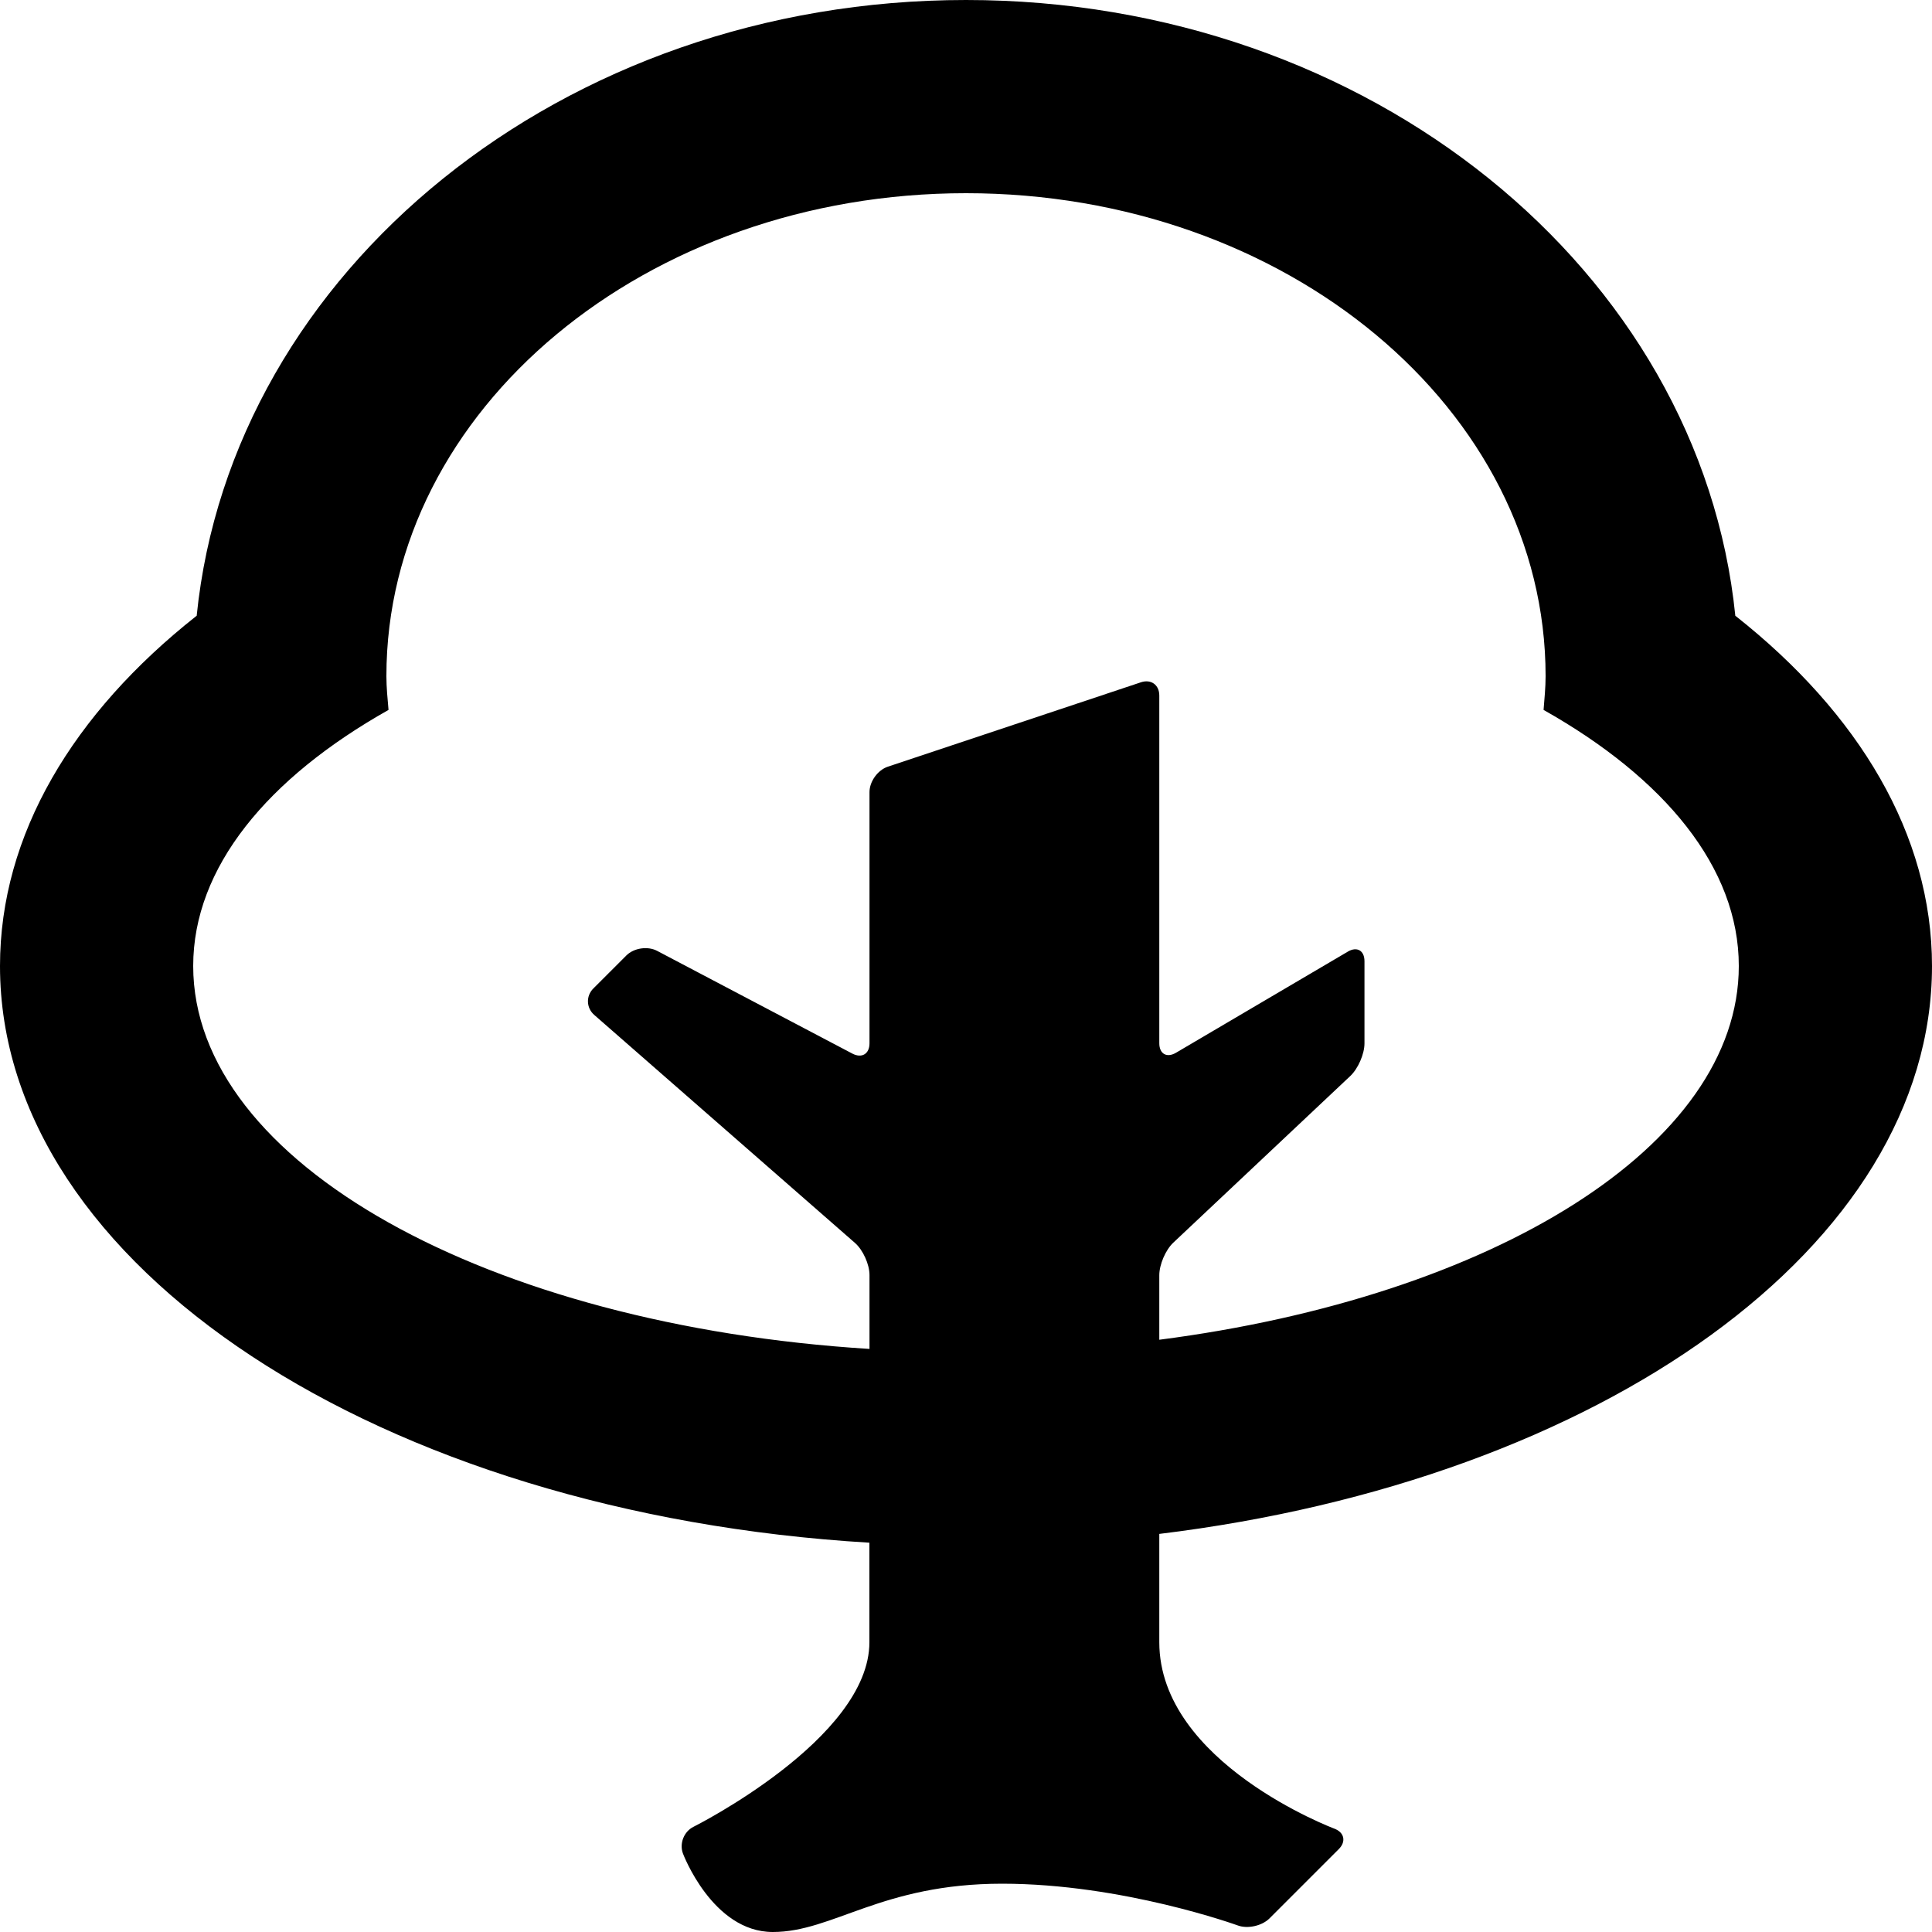
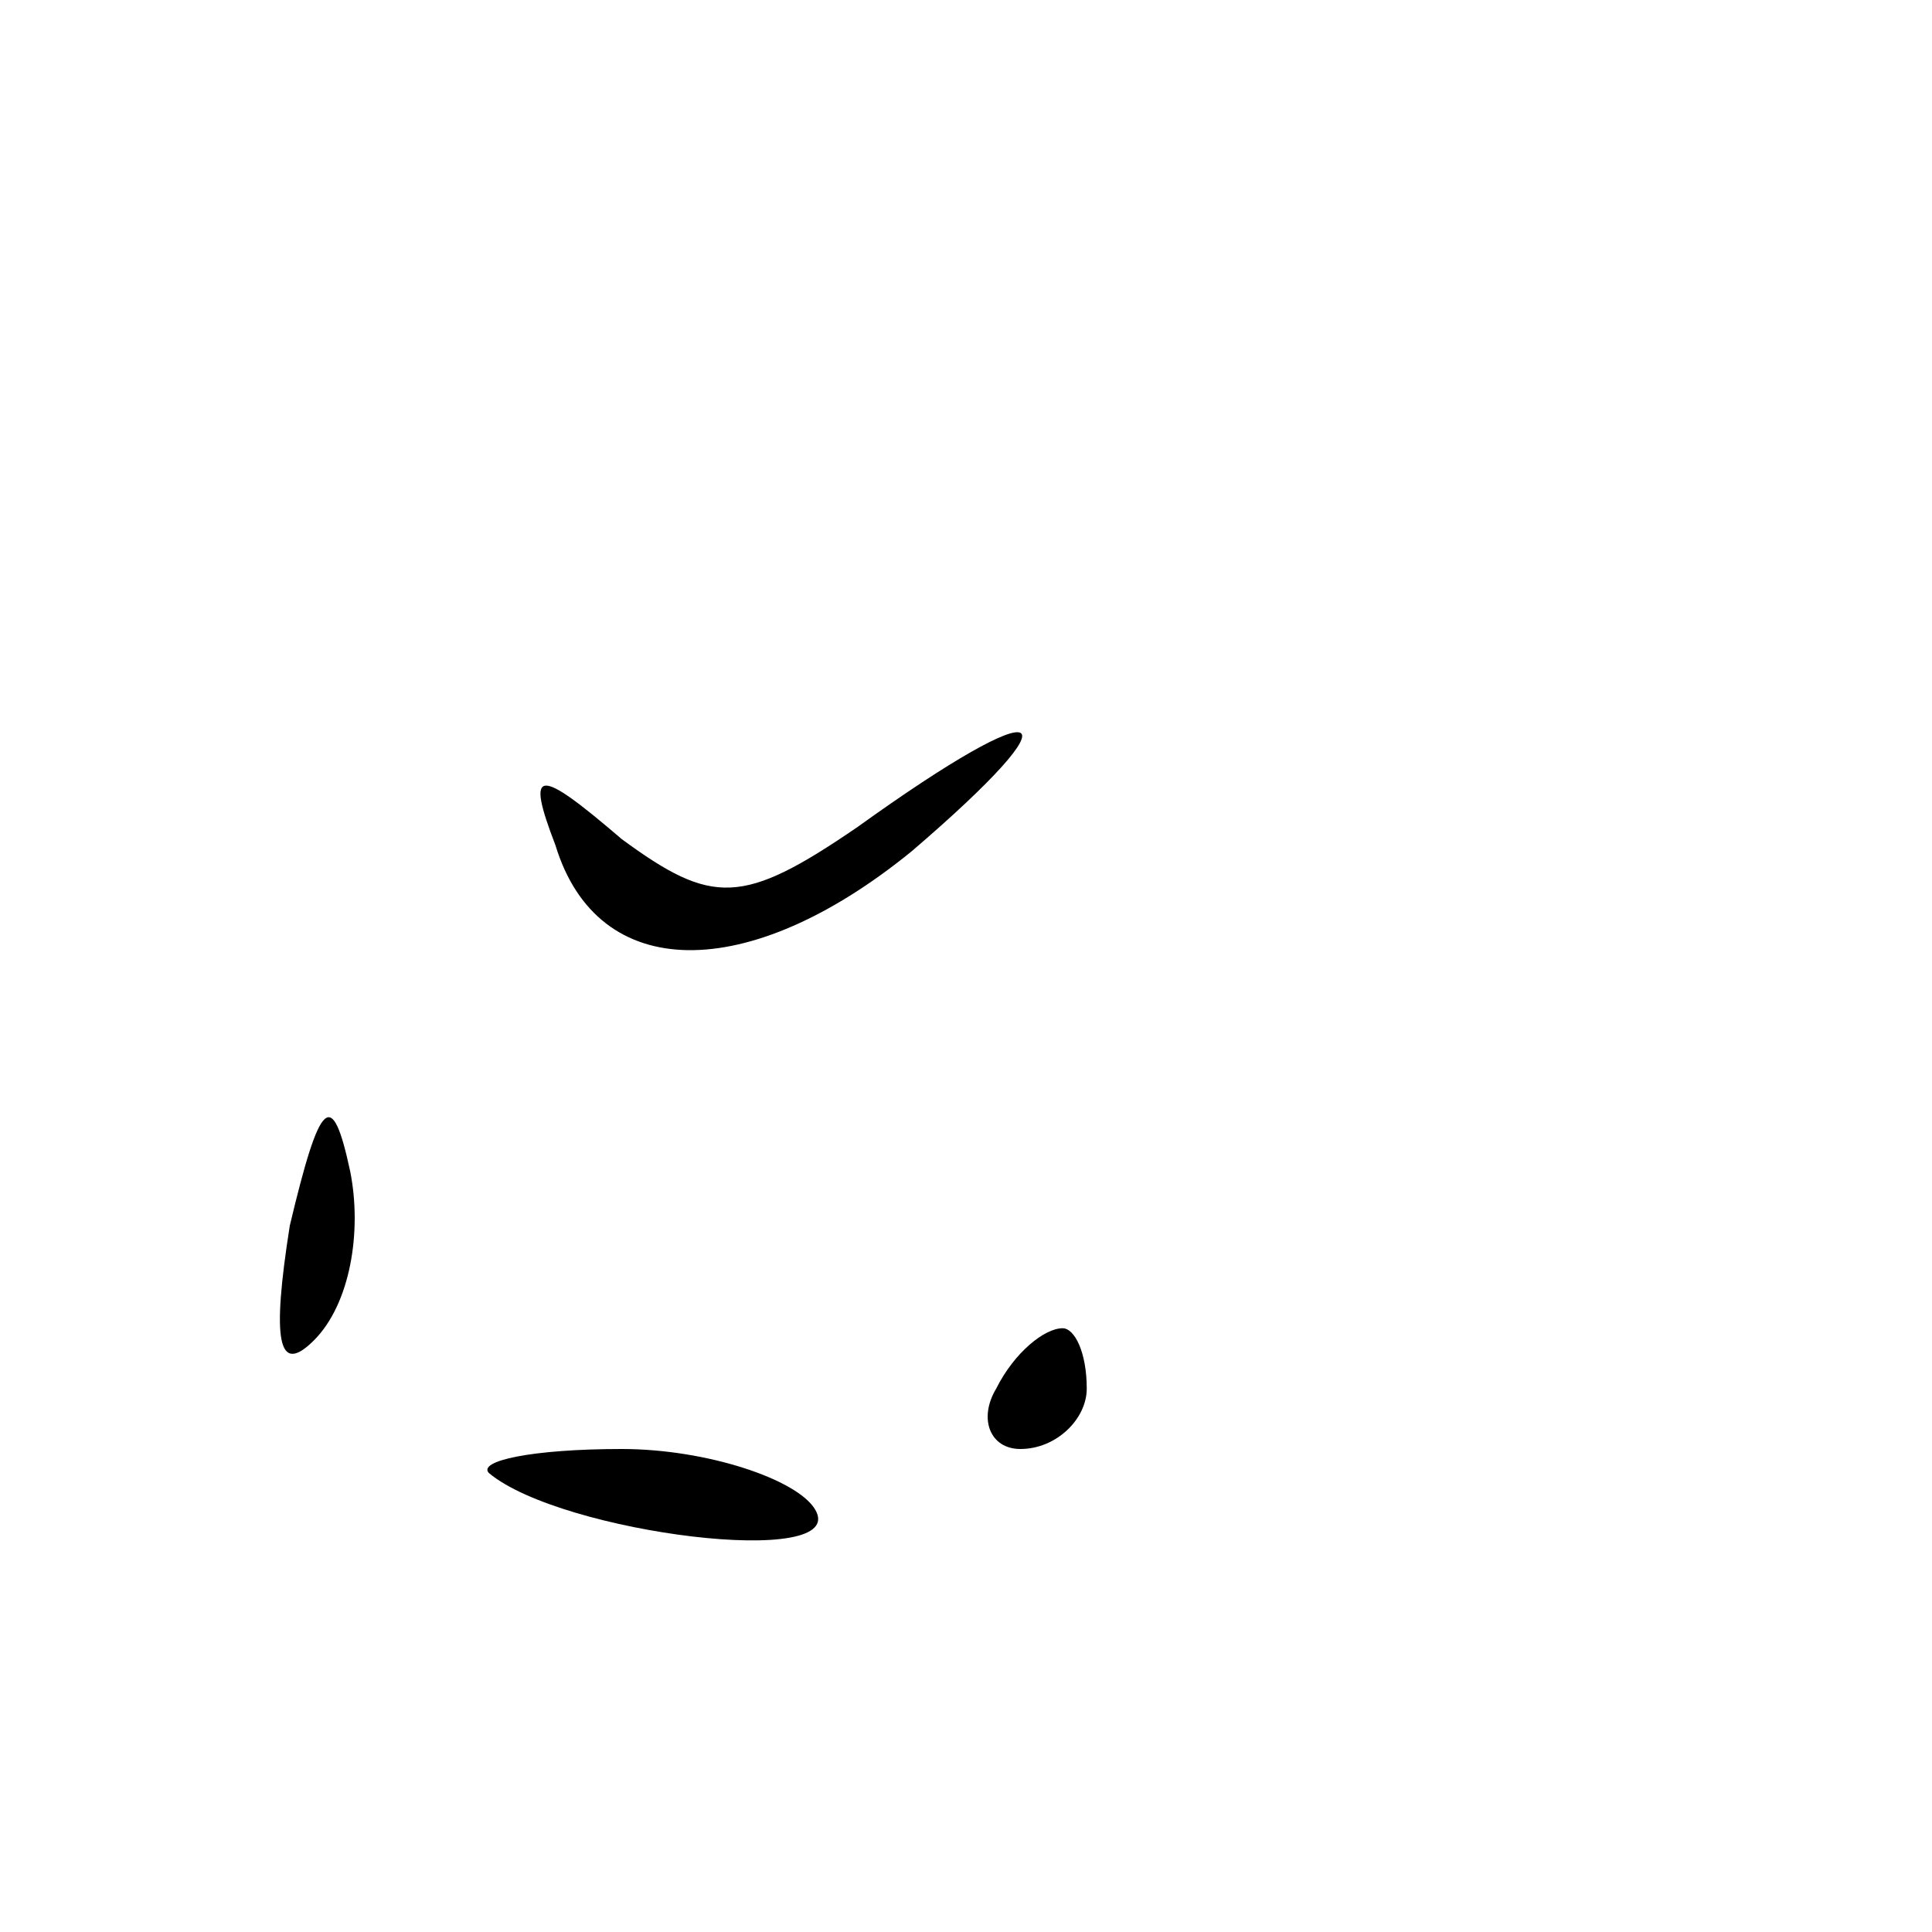
- <svg xmlns="http://www.w3.org/2000/svg" version="1.1" id="Tree" x="0px" y="0px" viewBox="0 0 20 20" enable-background="new 0 0 20 20" xml:space="preserve">
-   <path d="M20,10c0-1.361-0.758-2.616-2.031-3.622c-0.002-0.001-0.004-0.001-0.005-0.003C17.602,2.803,14.177,0,10,0  S2.398,2.803,2.036,6.375C2.035,6.377,2.033,6.377,2.031,6.378C0.758,7.384,0,8.639,0,10c0,3.112,3.947,5.669,9,5.97  c0,0.338,0,0.683,0,1.03c0,1-1.821,1.911-1.821,1.911C7.08,18.96,7.031,19.084,7.07,19.188C7.07,19.188,7.375,20,8,20  s1.124-0.5,2.374-0.5s2.439,0.432,2.439,0.432c0.102,0.038,0.251,0.005,0.329-0.073l0.717-0.717  c0.078-0.078,0.058-0.173-0.046-0.212c0,0-1.812-0.68-1.812-1.93c0-0.312,0-0.706,0-1.121C16.565,15.324,20,12.903,20,10z M2,10  c0-1.019,0.768-1.945,2.022-2.651C4.012,7.233,4,7.117,4,7c0-2.762,2.687-5,6-5s6,2.238,6,5c0,0.117-0.012,0.233-0.021,0.349  C17.232,8.055,18,8.981,18,10c0,1.864-2.551,3.424-5.999,3.869c0-0.401,0-0.668,0-0.668c0-0.11,0.065-0.262,0.145-0.337l1.833-1.726  c0.08-0.076,0.146-0.227,0.146-0.337V9.95c0-0.11-0.078-0.155-0.172-0.099l-1.779,1.047c-0.096,0.056-0.173,0.012-0.173-0.099V7.2  c0-0.11-0.085-0.172-0.19-0.137L9.19,7.937C9.086,7.972,9.001,8.09,9.001,8.2v2.6c0,0.11-0.079,0.158-0.177,0.107L6.802,9.843  c-0.097-0.051-0.24-0.03-0.318,0.048l-0.342,0.342c-0.078,0.078-0.073,0.201,0.009,0.273l2.7,2.361  c0.083,0.073,0.15,0.222,0.15,0.332c0,0,0,0.298,0,0.765C5.056,13.719,2,12.04,2,10z" />
+ <svg xmlns="http://www.w3.org/2000/svg" version="1.0" width="32pt" height="32pt" viewBox="0 0 32 32" preserveAspectRatio="xMidYMid meet">
+   <g transform="translate(0,32) scale(0.1,-0.1)" fill="#000000" stroke="none">
+     <path d="M142 183 c-19 -13 -24 -13 -39 -2 -14 12 -16 12 -11 -1 7 -23 32 -23 59 -1 28 24 23 27 -9 4z" />
+     <path d="M48 117 c-3 -19 -2 -25 4 -19 6 6 8 18 6 28 -3 14 -5 12 -10 -9z" />
+     <path d="M165 90 c-3 -5 -1 -10 4 -10 6 0 11 5 11 10 0 6 -2 10 -4 10 -3 0 -8 -4 -11 -10z" />
+     <path d="M81 76 c12 -10 60 -16 54 -6 -3 5 -18 10 -32 10 -15 0 -24 -2 -22 -4z" />
+   </g>
</svg>
